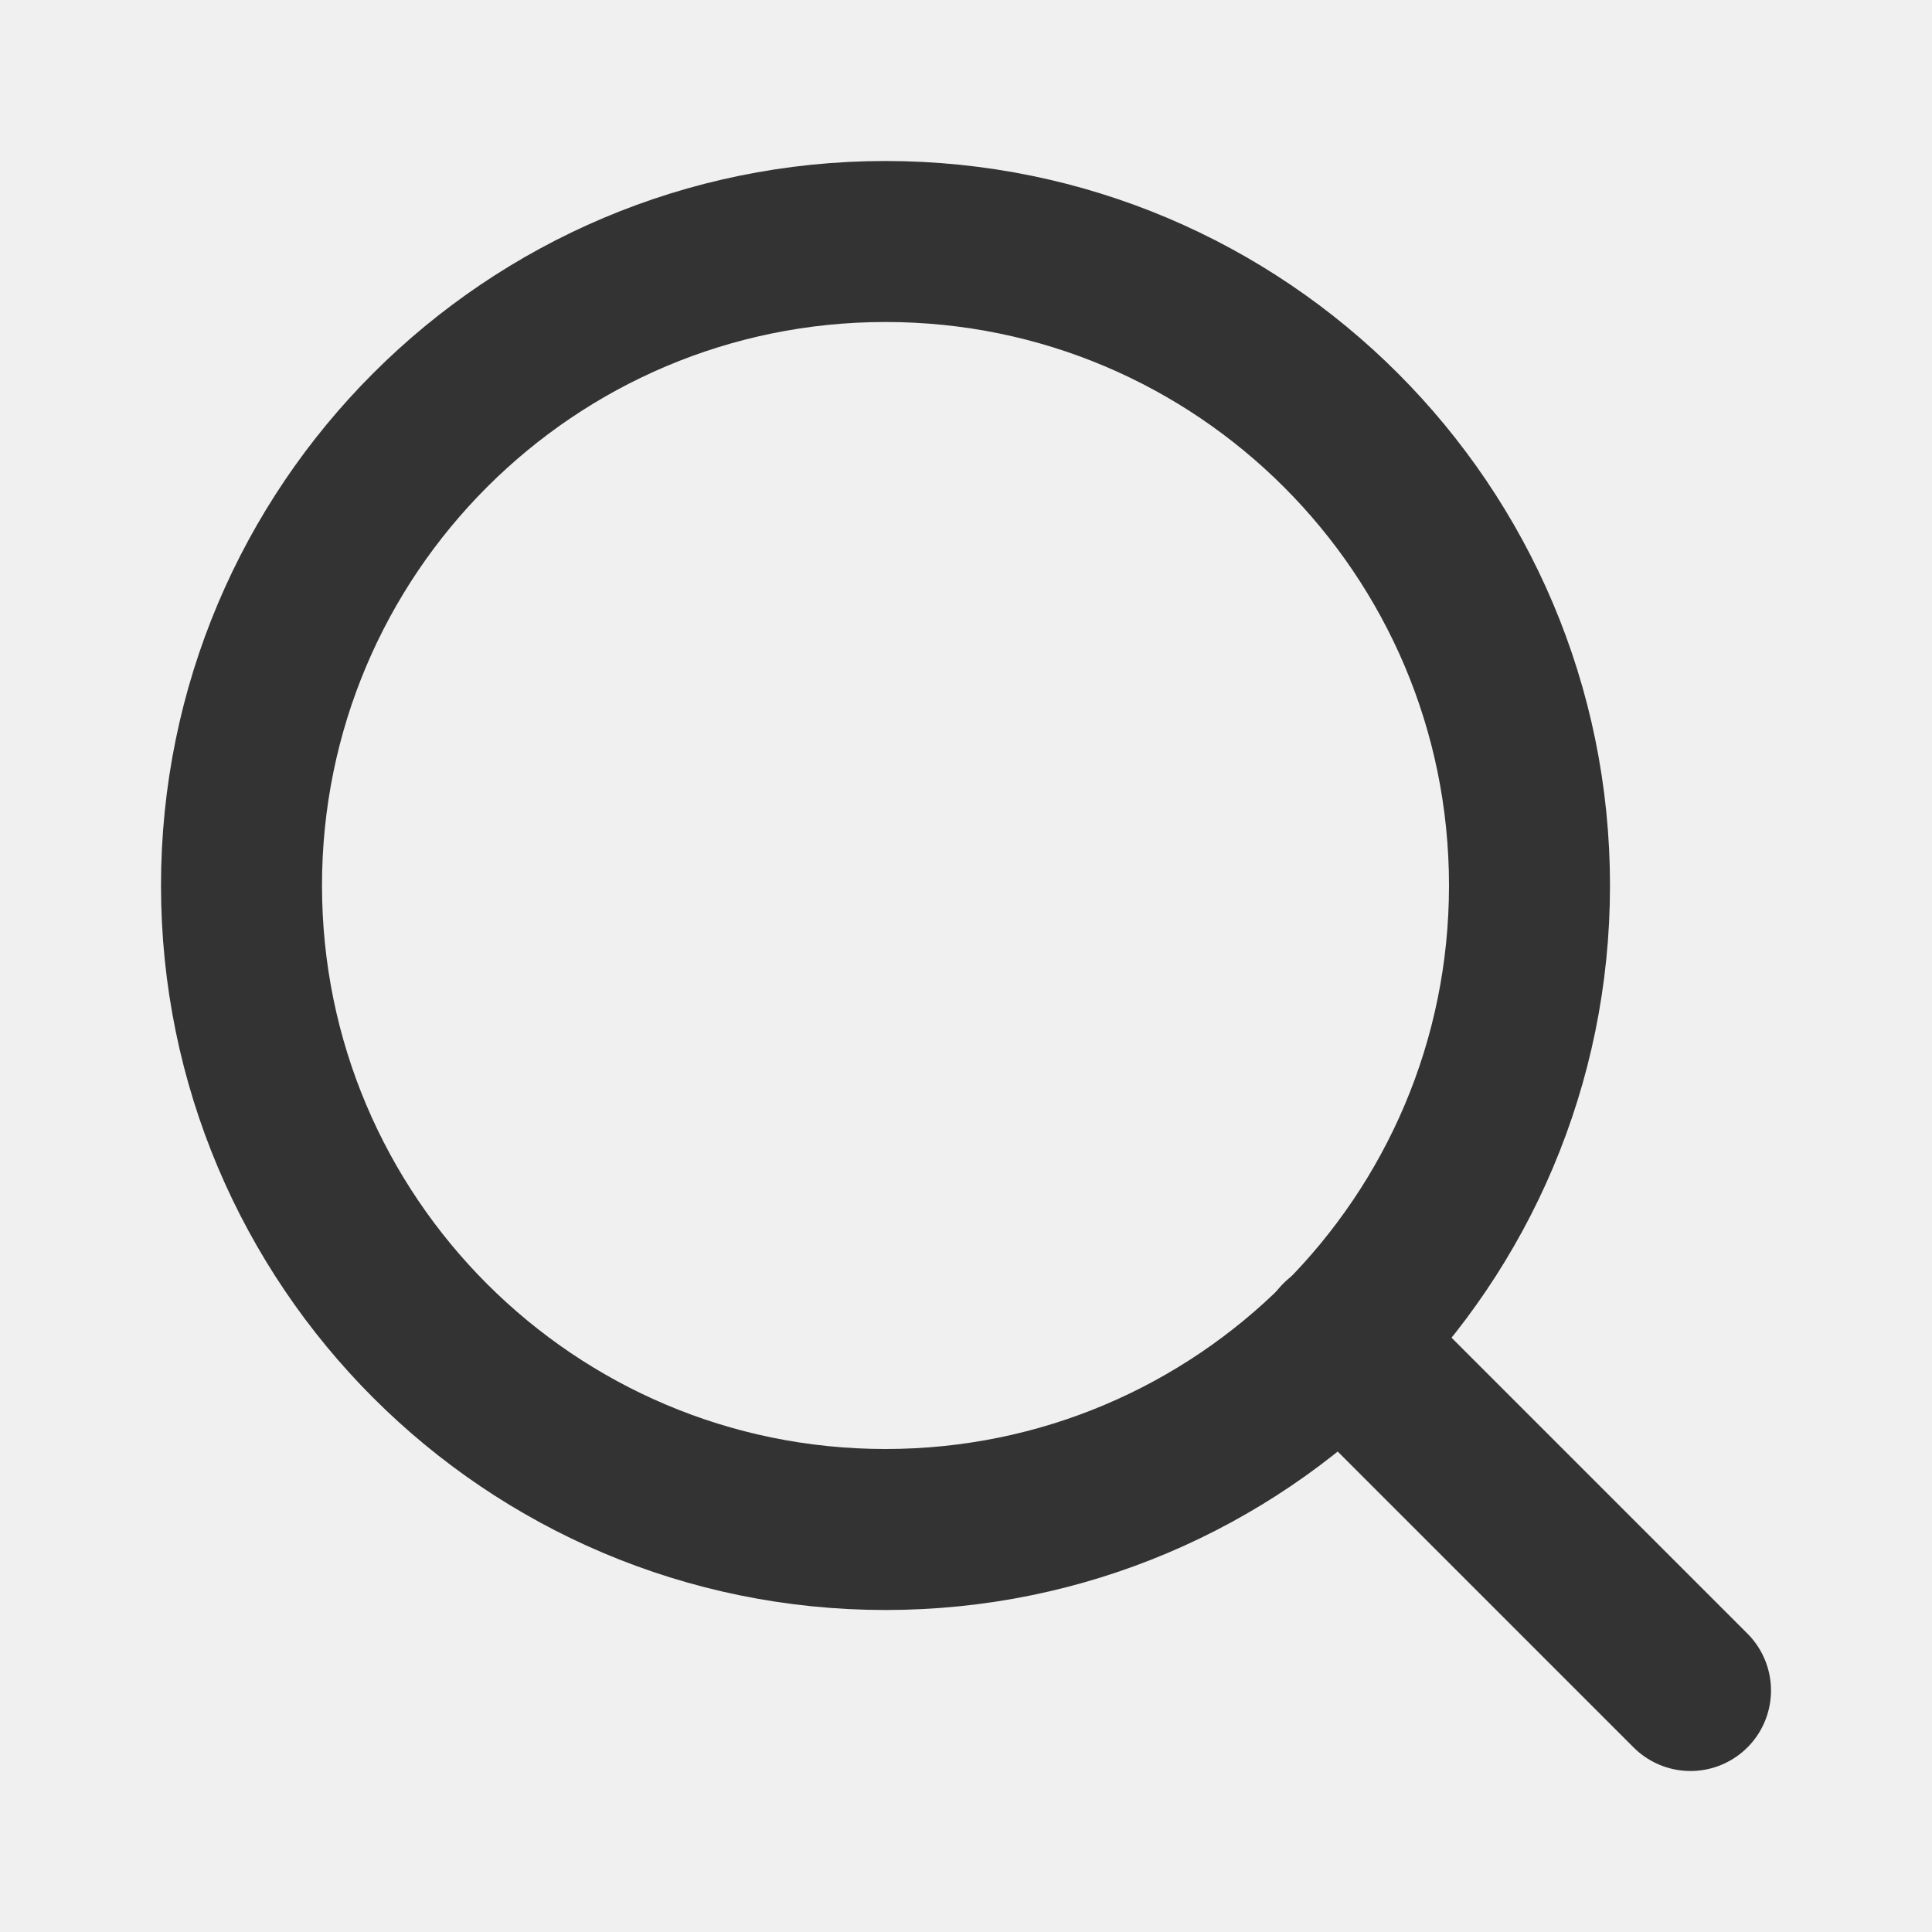
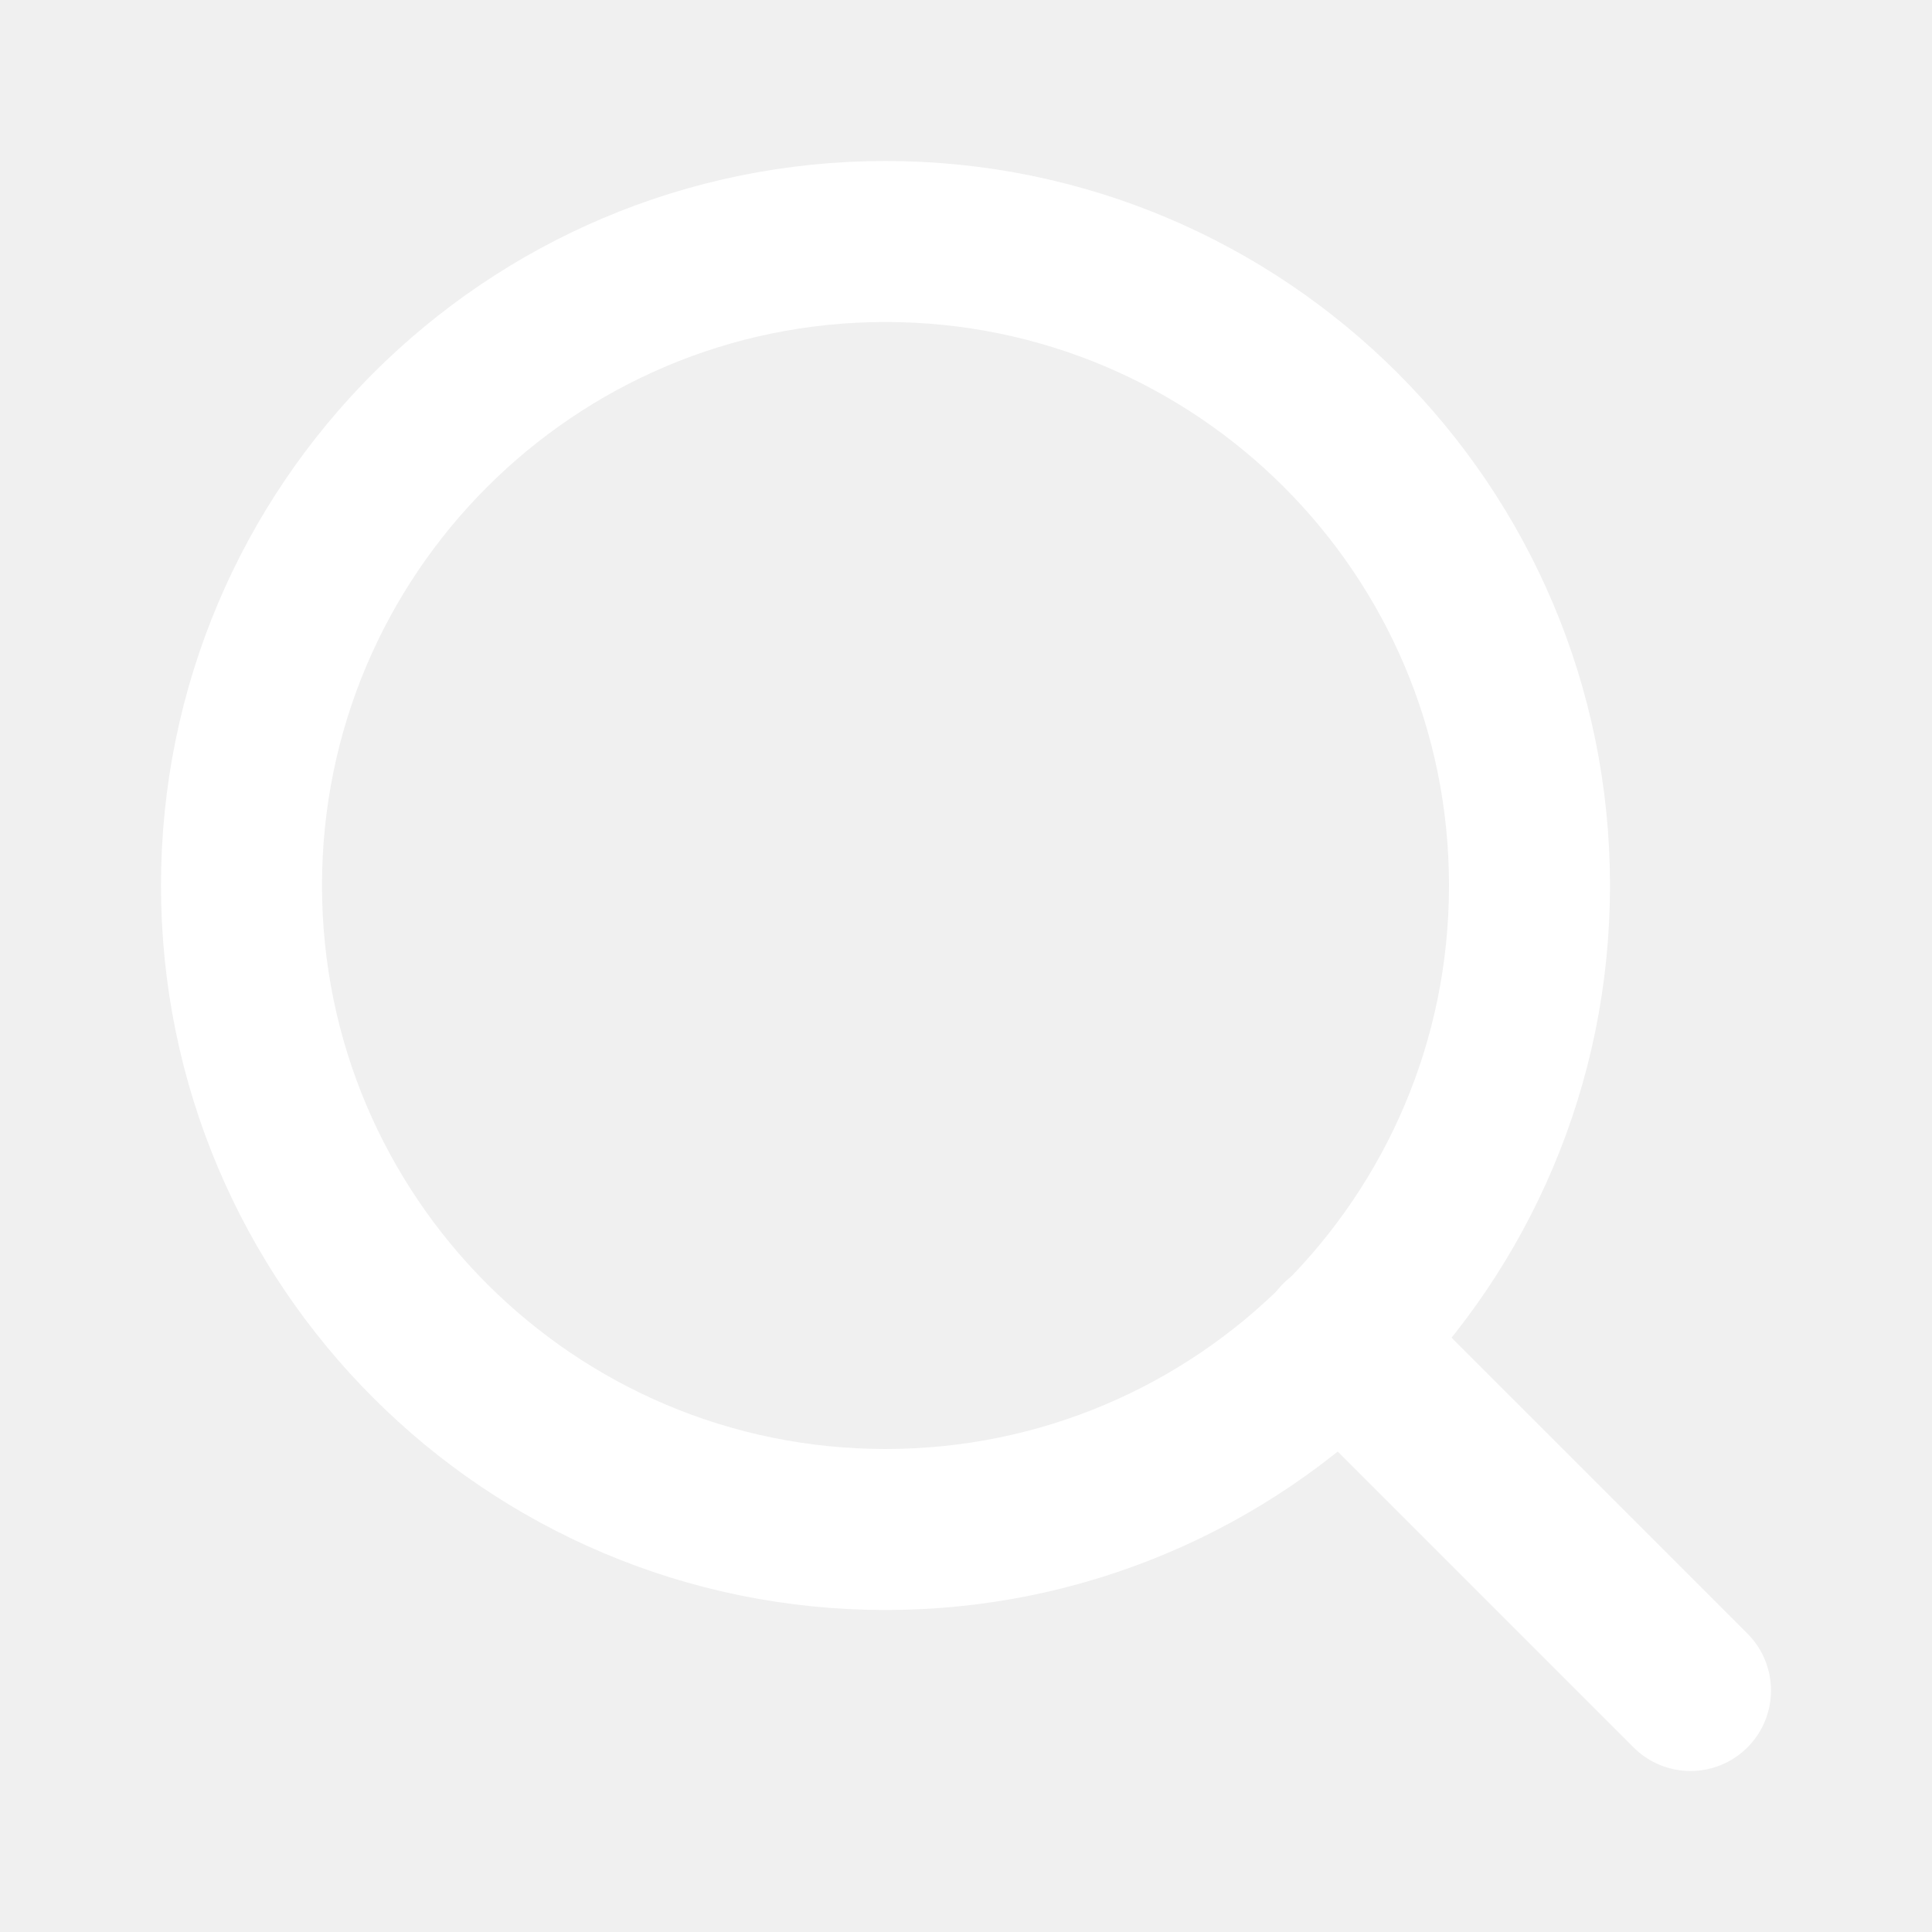
- <svg xmlns="http://www.w3.org/2000/svg" width="24" height="24" viewBox="0 0 24 24" fill="none">
-   <path d="M11 19C15.418 19 19 15.418 19 11C19 6.582 15.418 3 11 3C6.582 3 3 6.582 3 11C3 15.418 6.582 19 11 19Z" stroke="#333333" stroke-width="2" stroke-linecap="round" stroke-linejoin="round" />
-   <path d="M21 21L16.65 16.65" stroke="#333333" stroke-width="2" stroke-linecap="round" stroke-linejoin="round" />
+ <svg xmlns="http://www.w3.org/2000/svg" width="24" height="24" viewBox="0 0 24 24" fill="transparent">
+   <path d="M11 19C15.418 19 19 15.418 19 11C19 6.582 15.418 3 11 3C6.582 3 3 6.582 3 11C3 15.418 6.582 19 11 19Z" stroke="#fff" stroke-width="2" stroke-linecap="round" stroke-linejoin="round" />
+   <path d="M21 21L16.65 16.65" stroke="#fff" stroke-width="2" stroke-linecap="round" stroke-linejoin="round" />
</svg>
